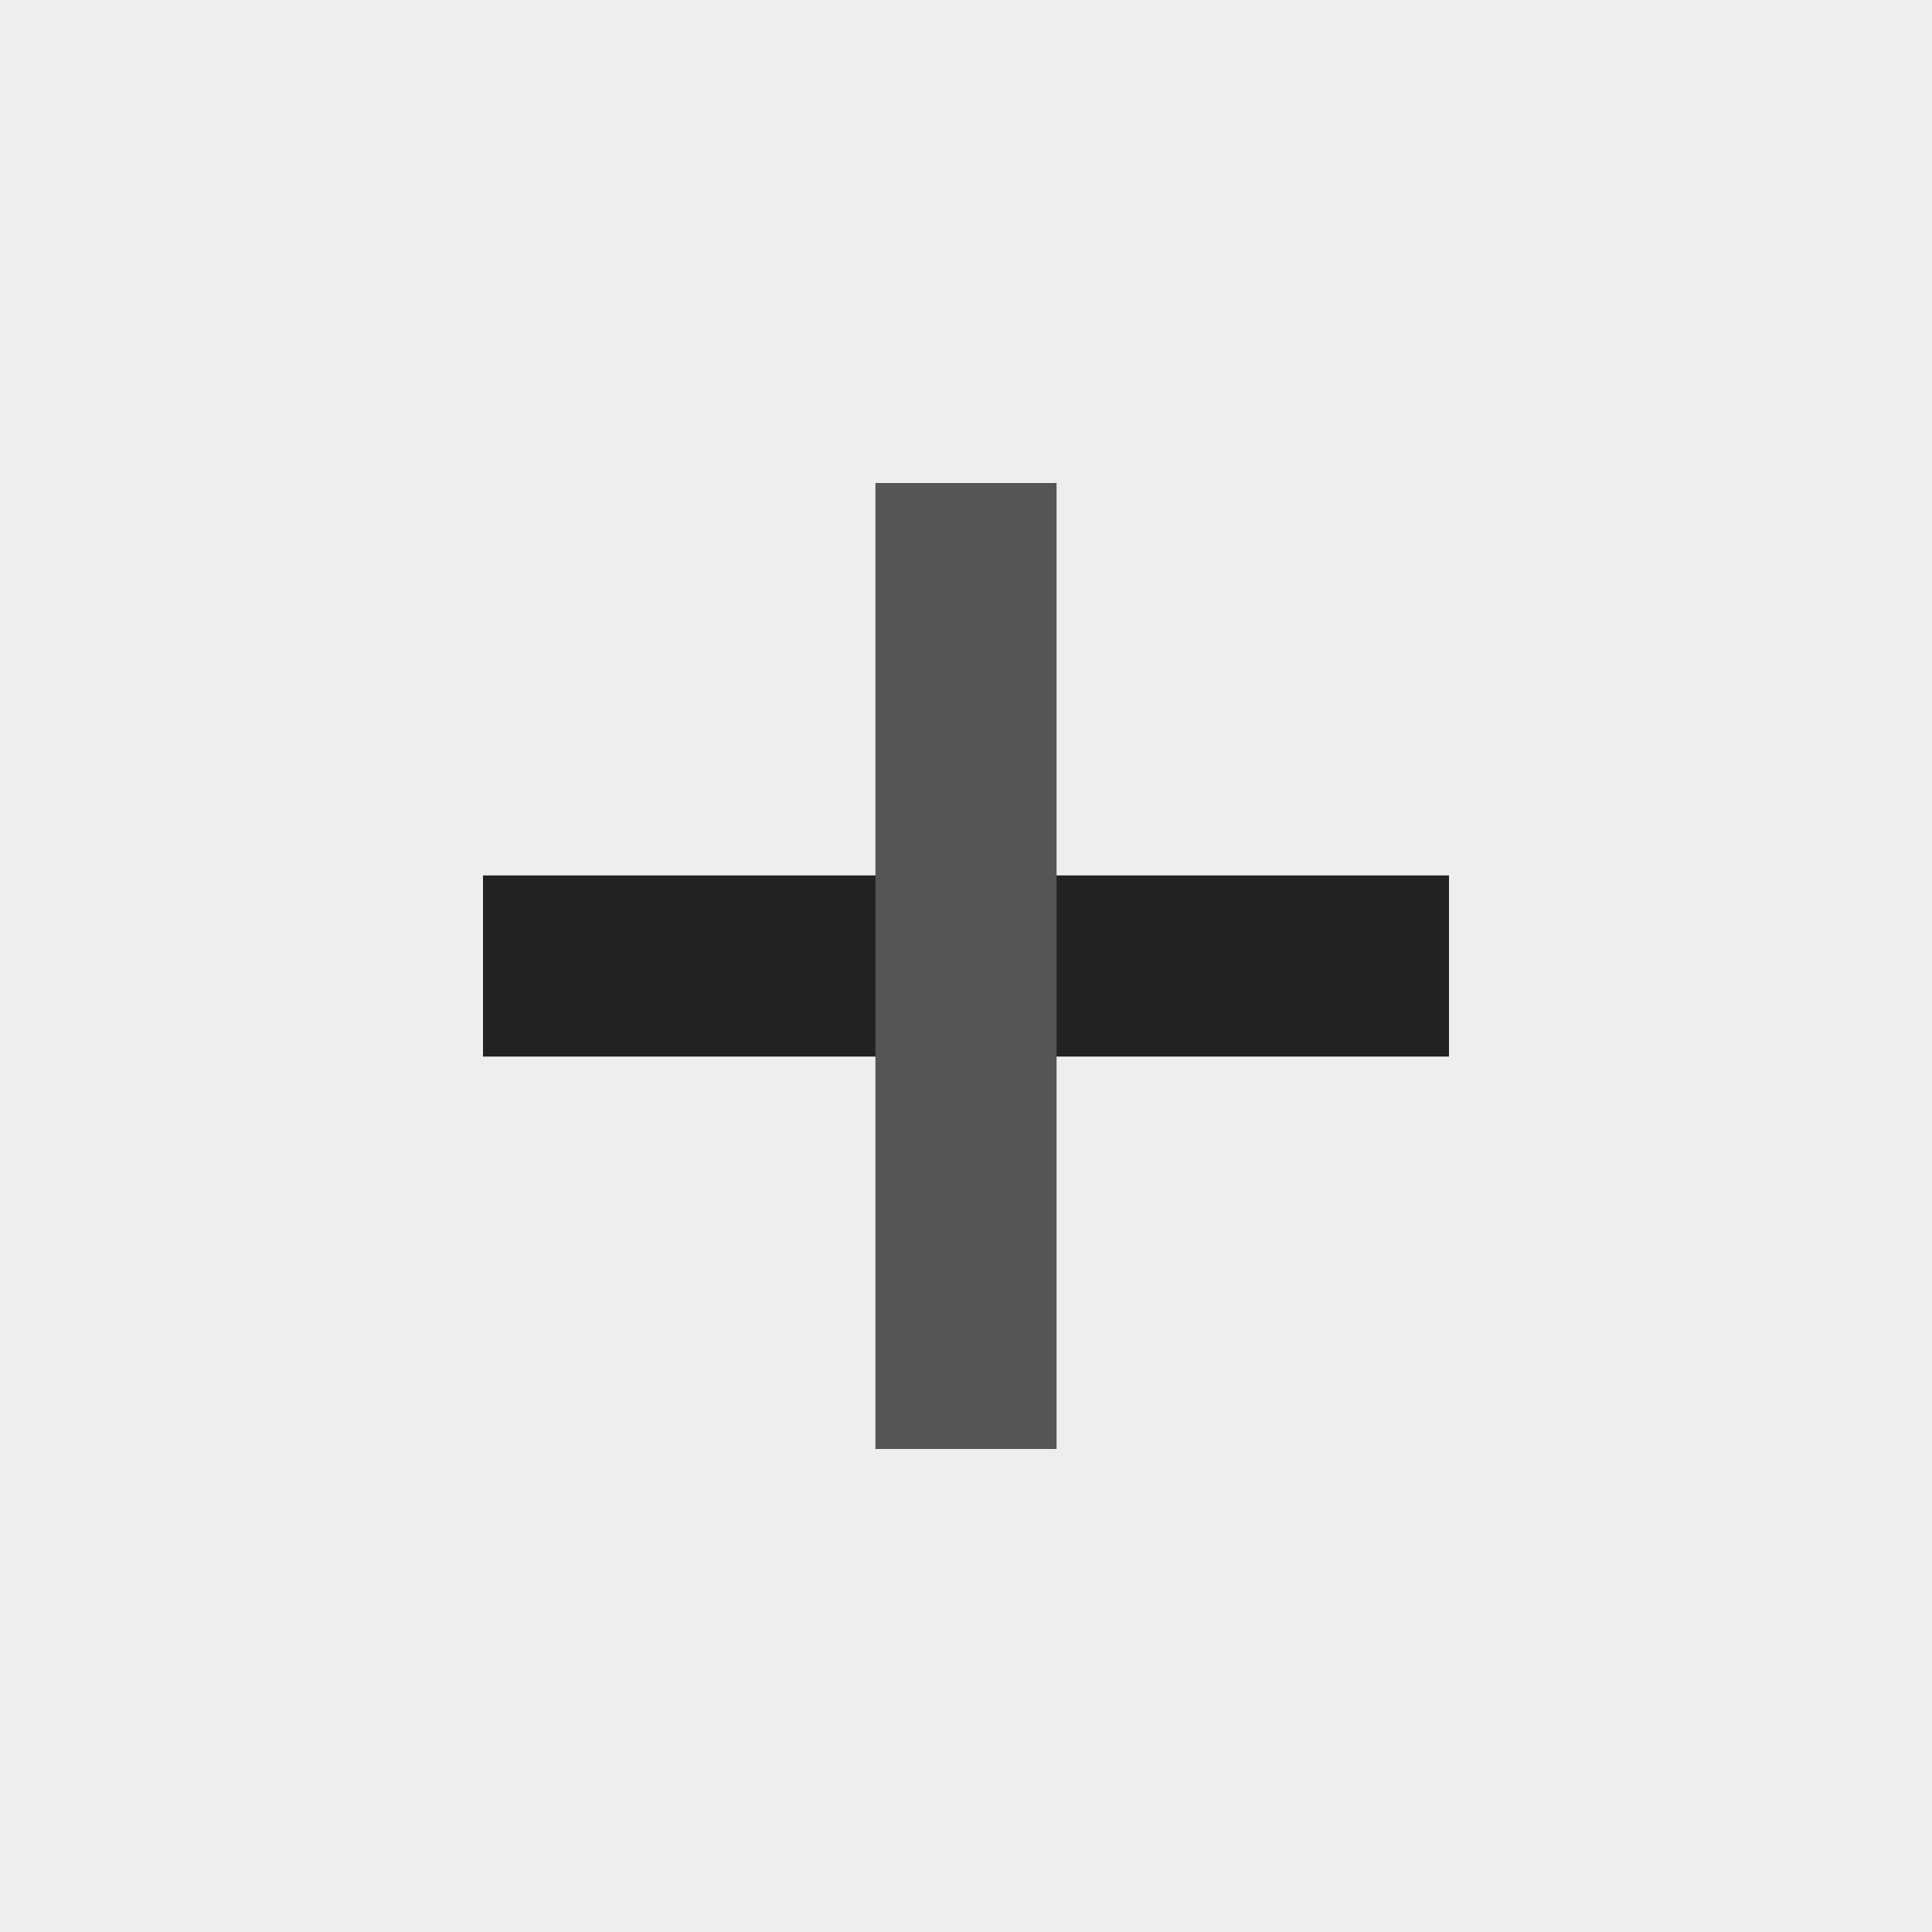
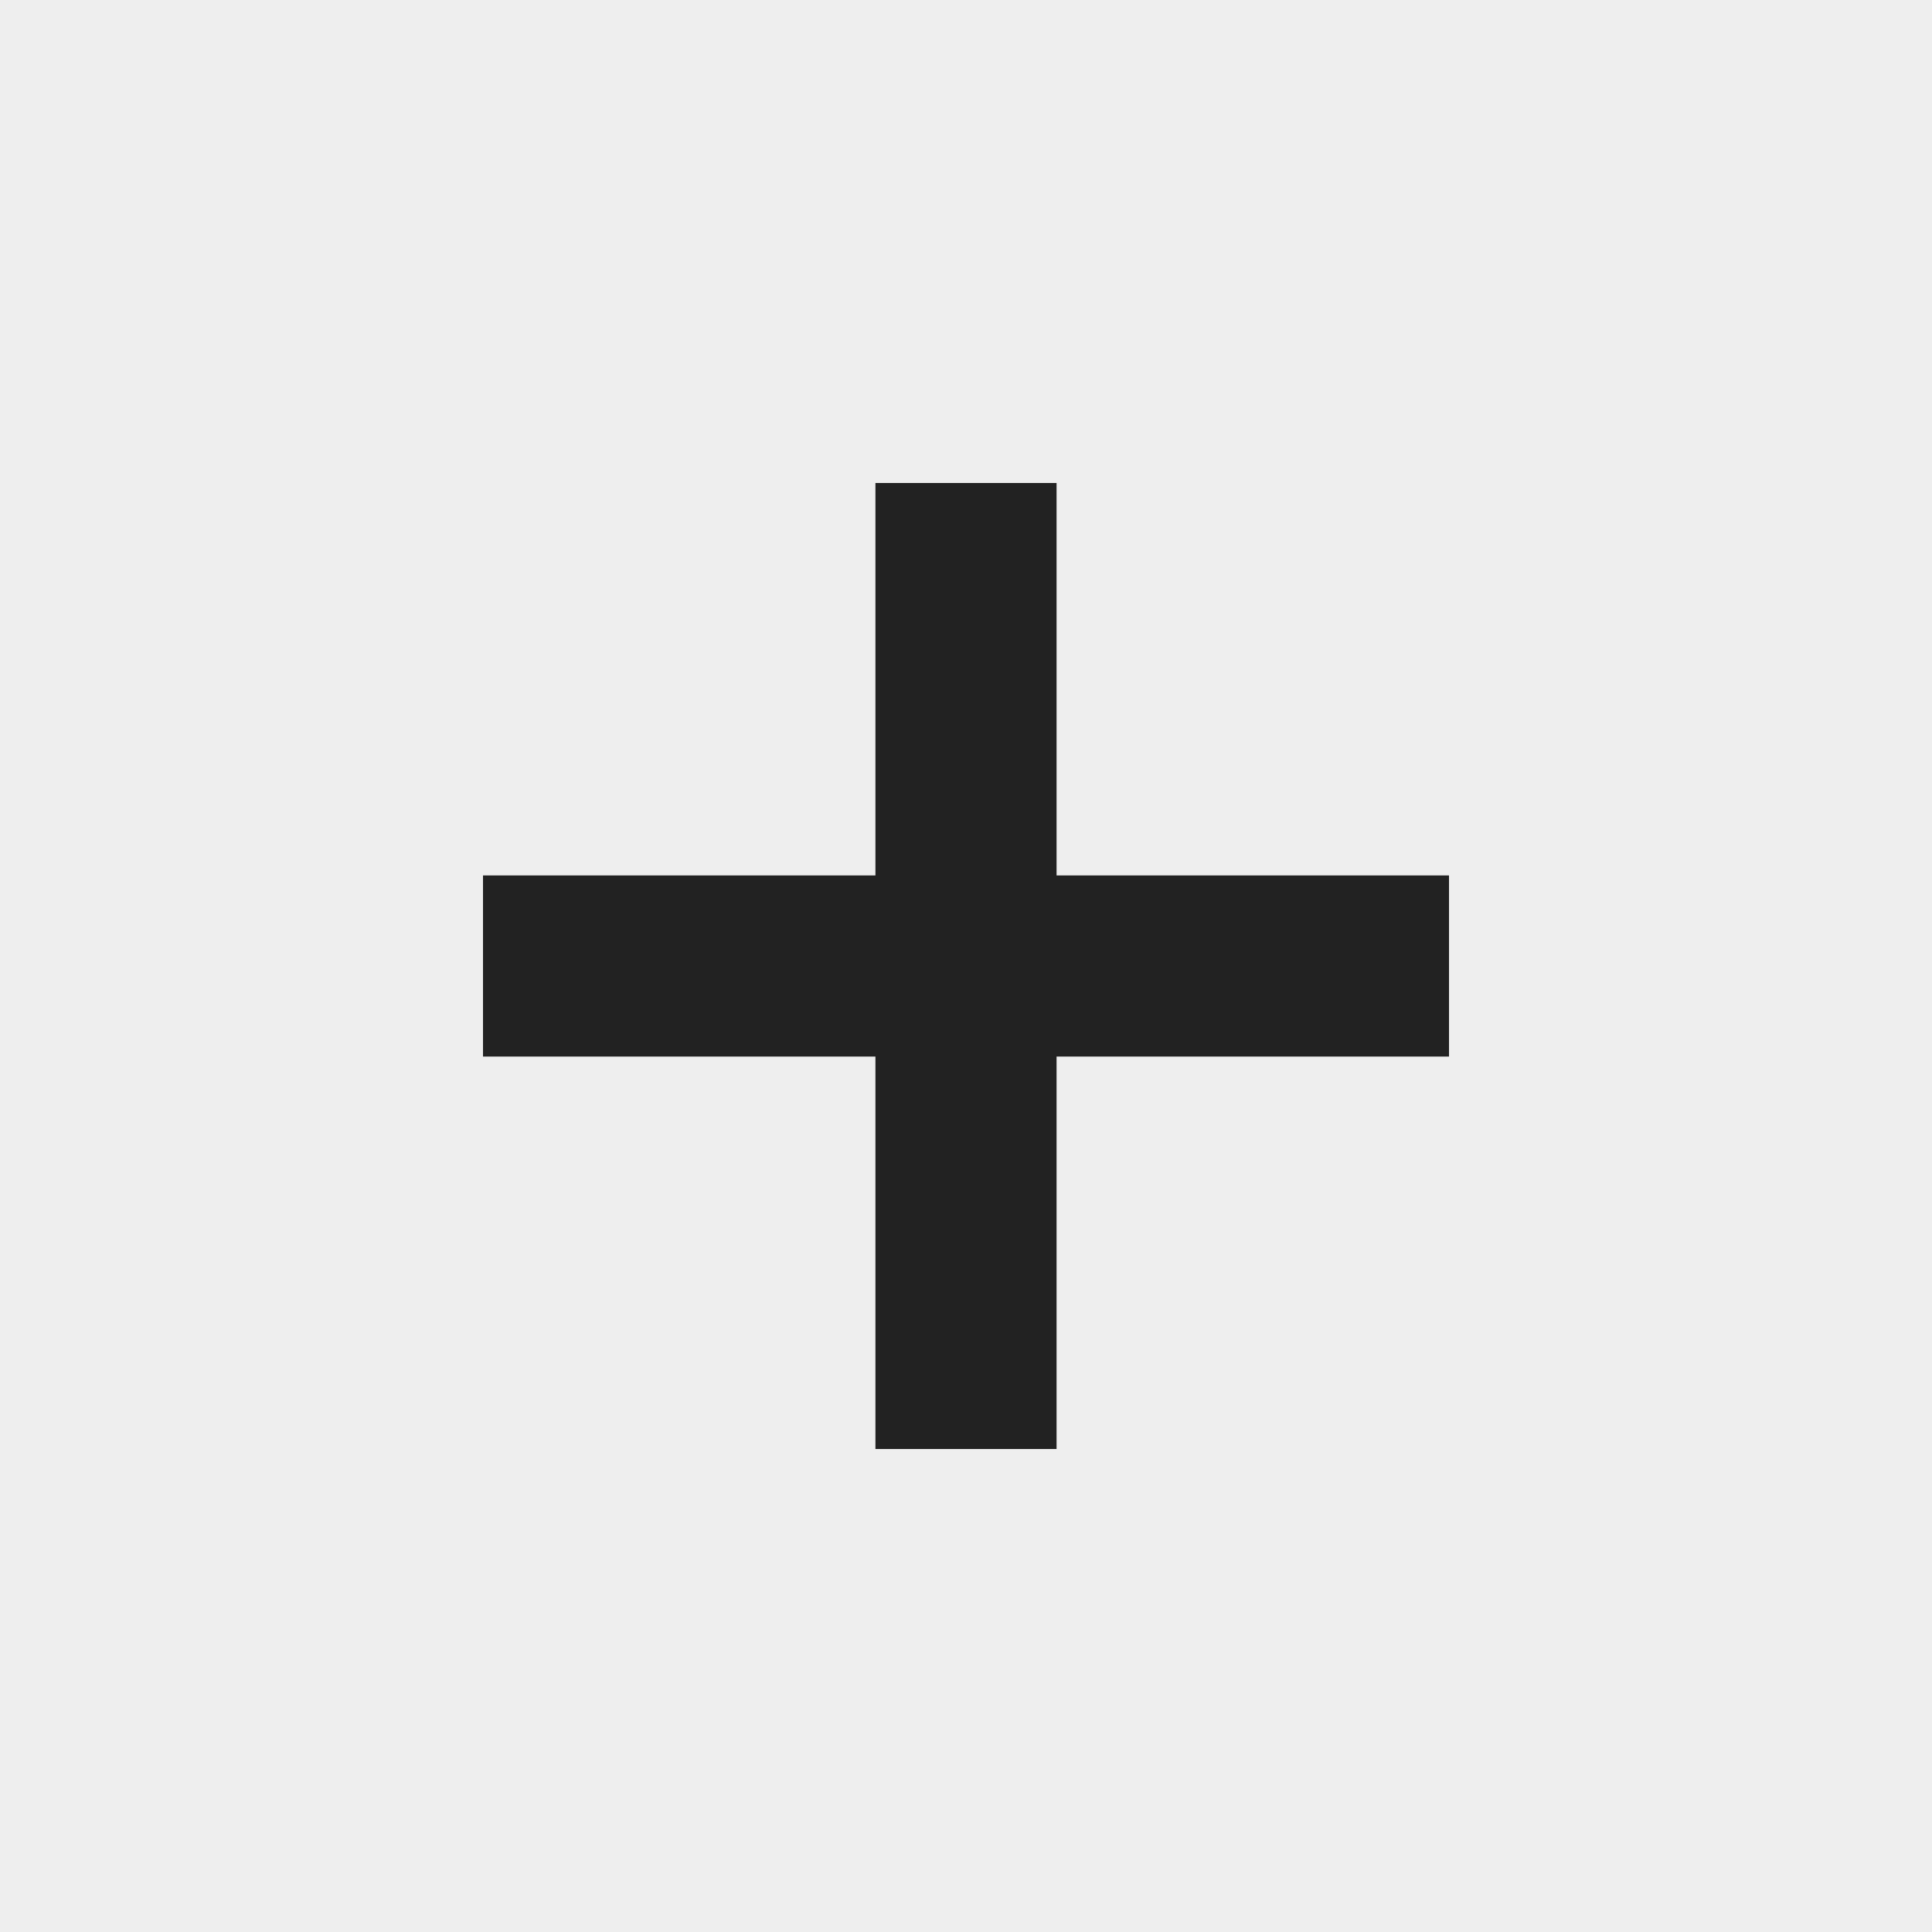
<svg xmlns="http://www.w3.org/2000/svg" id="plus_box" data-name="plus(h16)" viewBox="0 0 16 16">
-   <path style="fill:#eee" d="M0 0h16v16H0z" />
-   <g data-name="-">
-     <path data-name="선 2933" transform="translate(4 8)" style="stroke:#222;fill:none;stroke-width:1.5px" d="M0 0h8" />
-     <path data-name="선 2934" transform="rotate(90 2 6)" style="stroke:#555;fill:none;stroke-width:1.5px" d="M0 0h8" />
+   <rect id="bb" width="16" height="16" fill="#eee" />
+   <g id="_-" data-name="-" transform="translate(4 8)">
+     <line id="선_2933" data-name="선 2933" x2="8" fill="none" stroke="#222" stroke-width="1.5" />
+     <line id="선_2934" data-name="선 2934" x2="8" transform="translate(4 -4) rotate(90)" fill="none" stroke="#222" stroke-width="1.5" />
  </g>
</svg>
